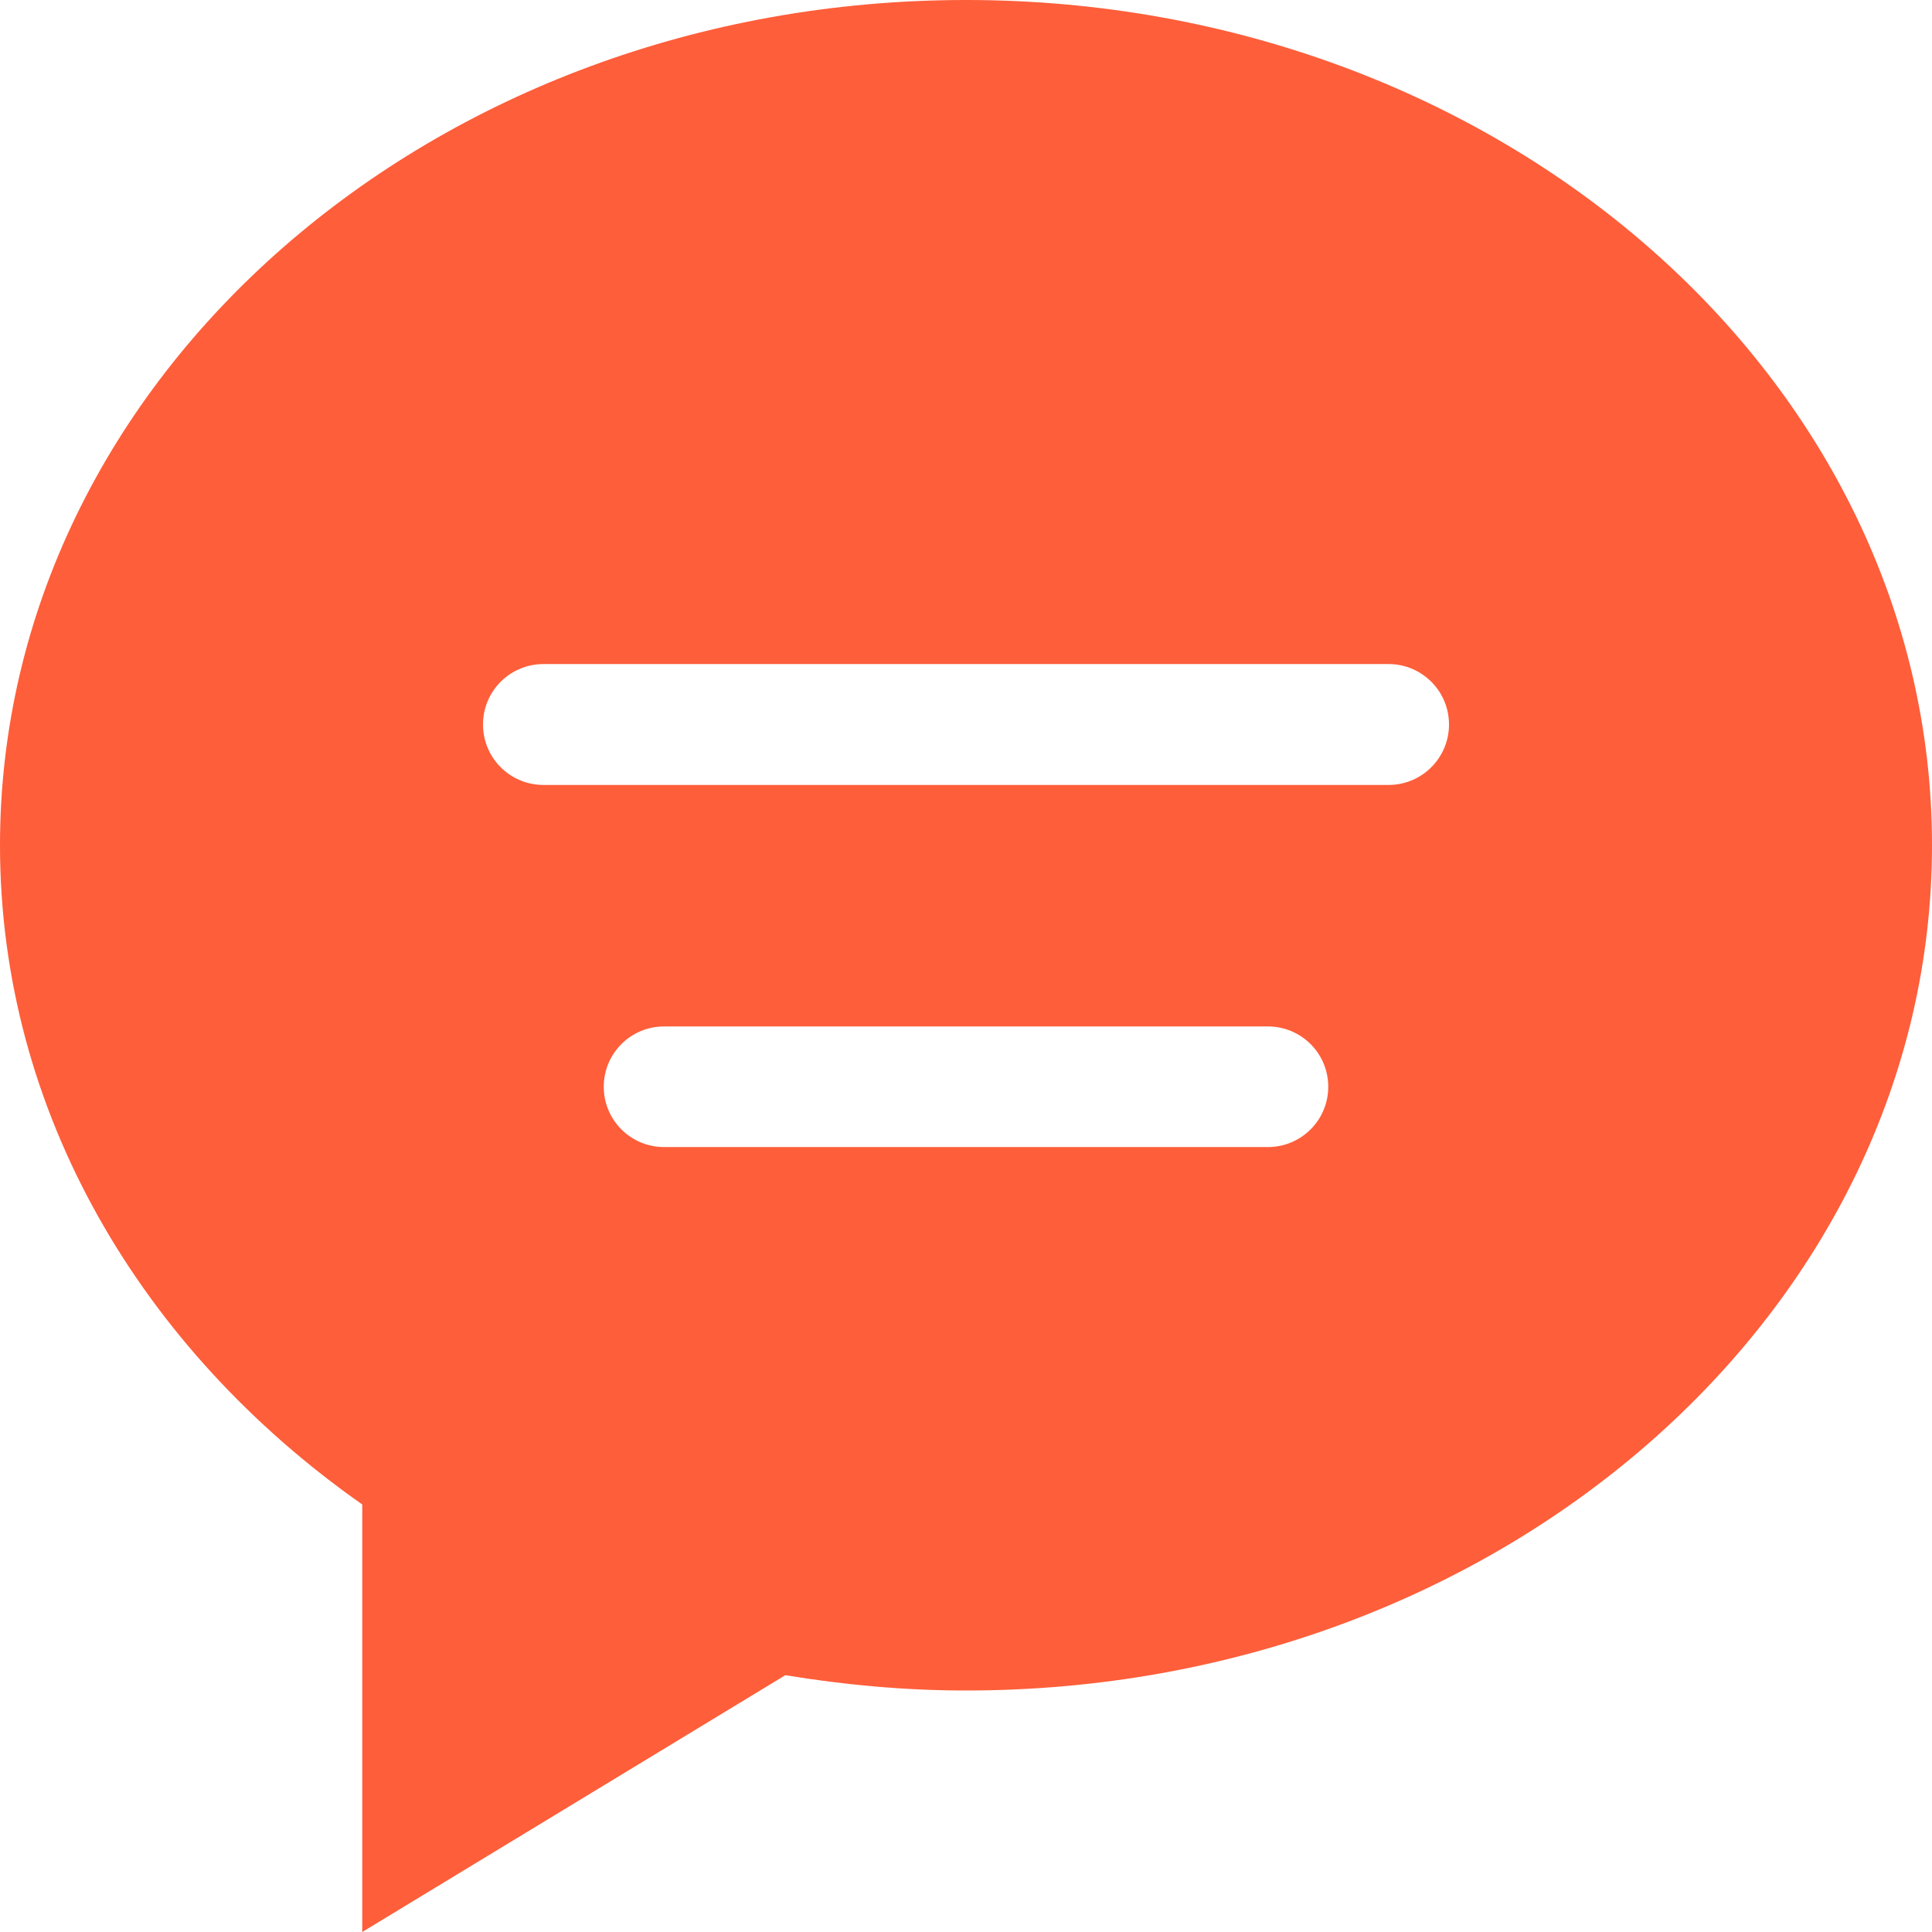
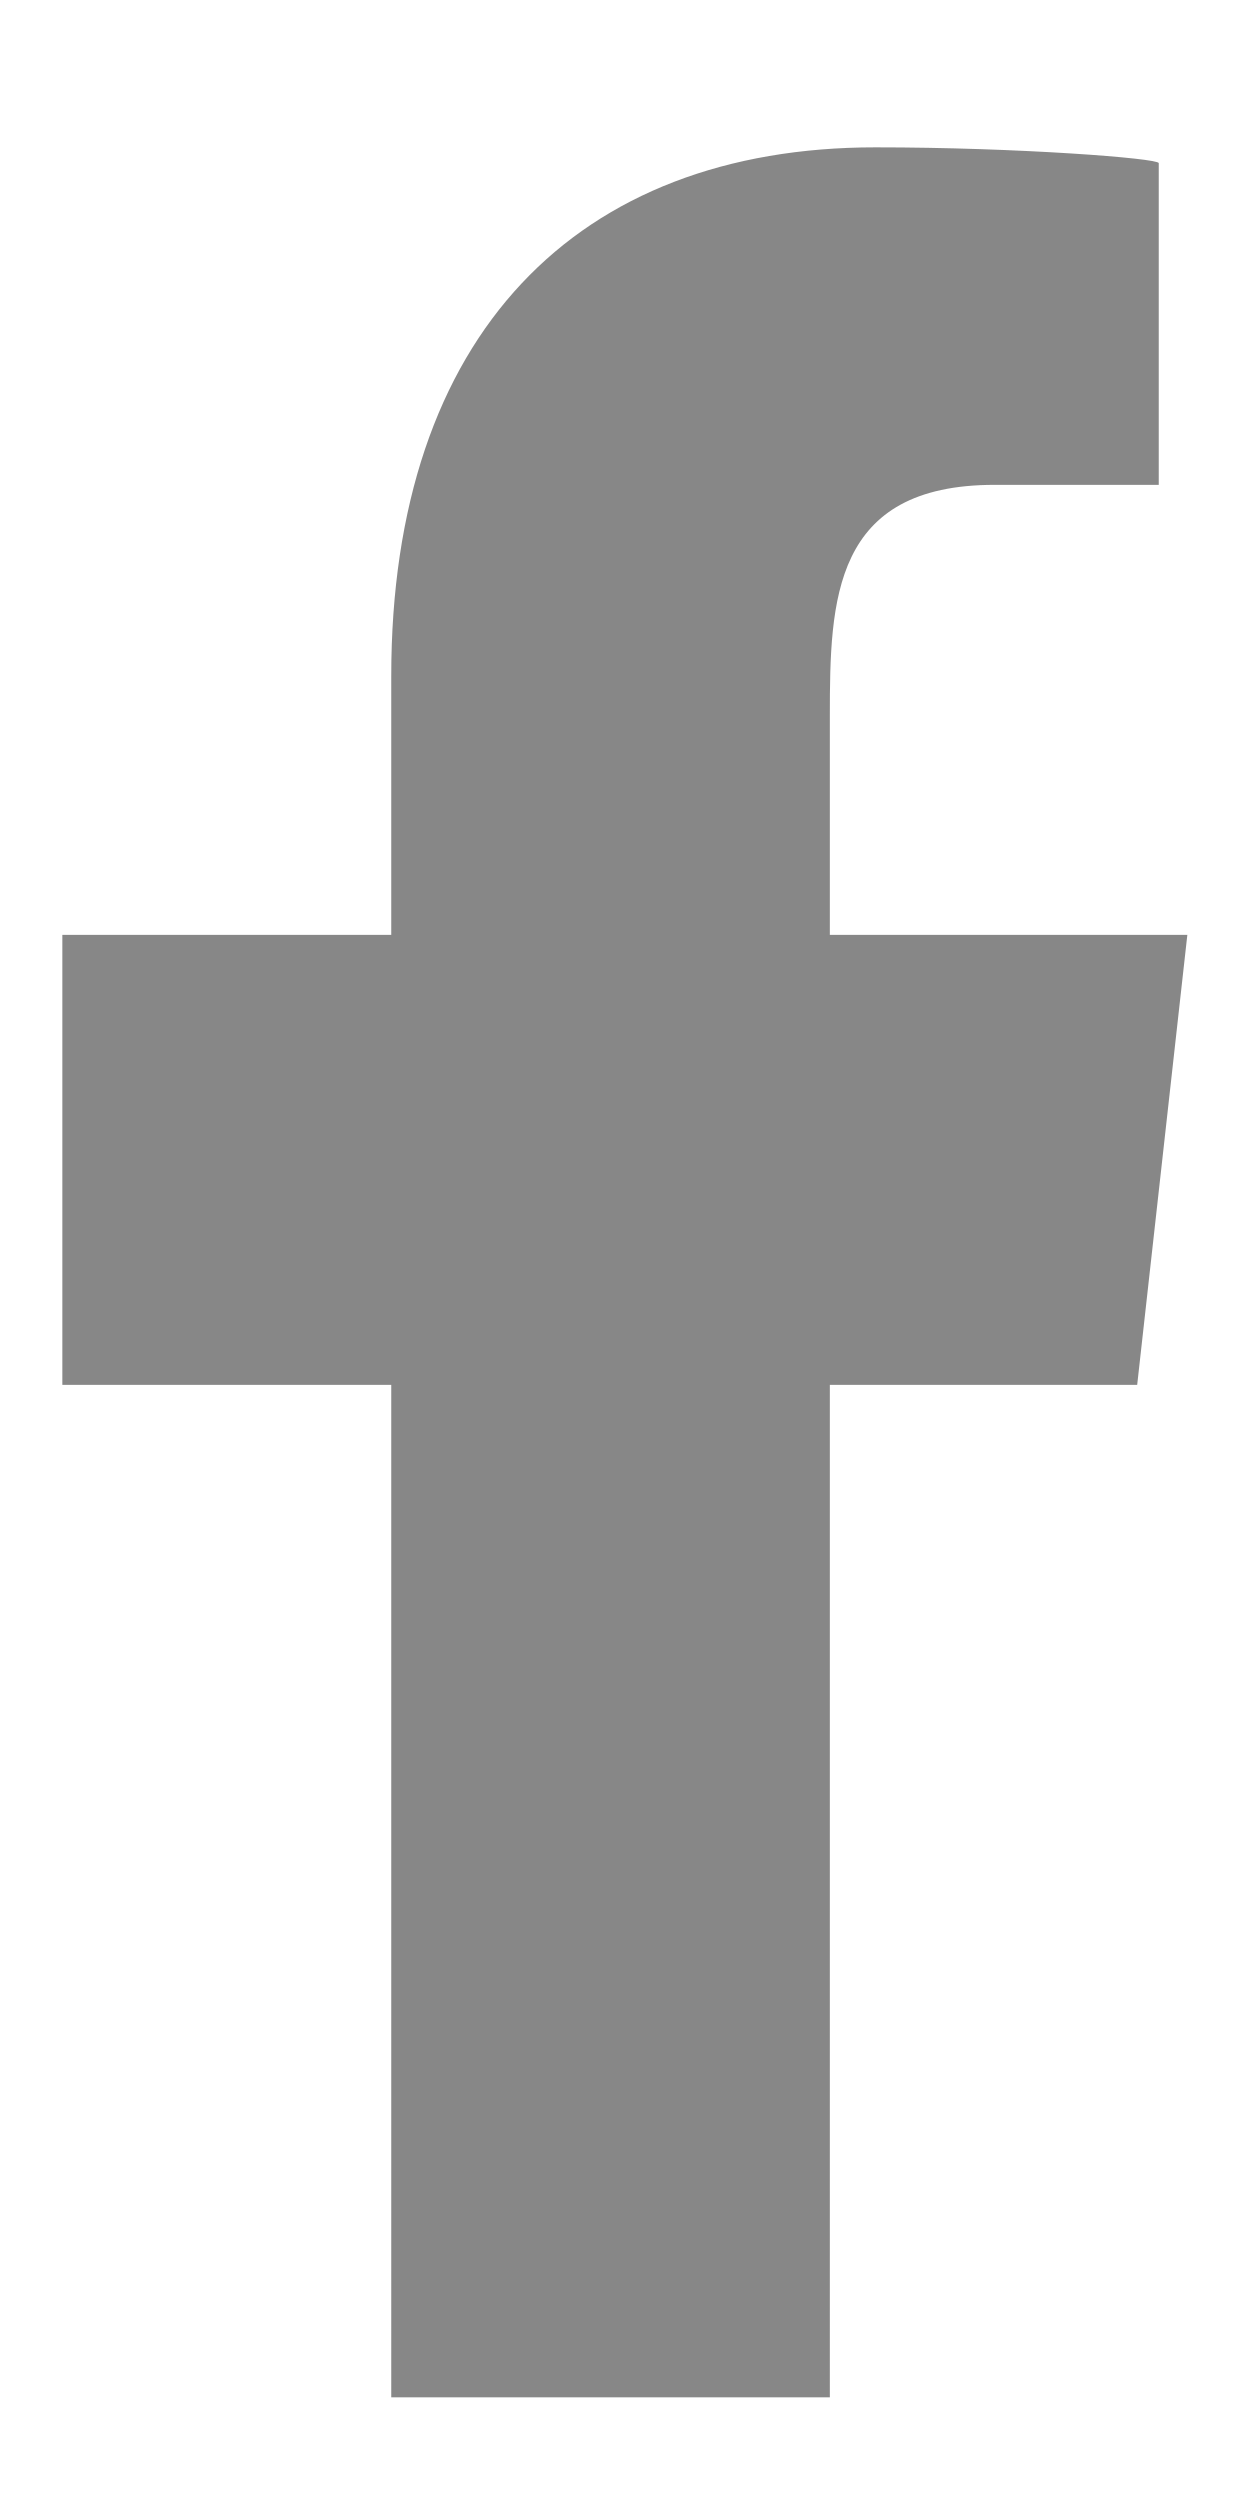
- <svg xmlns="http://www.w3.org/2000/svg" width="14" height="14" viewBox="0 0 14 14" fill="none">
-   <path fill-rule="evenodd" clip-rule="evenodd" d="M10.062 5.688H3.938C3.696 5.688 3.5 5.492 3.5 5.25C3.5 5.008 3.696 4.812 3.938 4.812H10.062C10.304 4.812 10.5 5.008 10.5 5.25C10.5 5.492 10.304 5.688 10.062 5.688ZM9.188 8.312H4.812C4.571 8.312 4.375 8.117 4.375 7.875C4.375 7.633 4.571 7.438 4.812 7.438H9.188C9.429 7.438 9.625 7.633 9.625 7.875C9.625 8.117 9.429 8.312 9.188 8.312ZM7 0C3.134 0 0 2.743 0 6.125C0 8.058 1.026 9.78 2.625 10.902V14L5.691 12.139C6.116 12.209 6.552 12.25 7 12.25C10.866 12.25 14 9.508 14 6.125C14 2.743 10.866 0 7 0Z" fill="#FE5E3A" />
+ <svg xmlns="http://www.w3.org/2000/svg" width="8" height="16" viewBox="0 0 8 16" fill="none">
+   <path fill-rule="evenodd" clip-rule="evenodd" d="M5.311 15.343V8.863H7.278L7.599 5.983H5.311V4.581C5.311 3.839 5.33 3.103 6.366 3.103H7.416V1.044C7.416 1.013 6.514 0.943 5.602 0.943C3.697 0.943 2.504 2.137 2.504 4.327V5.983H0.399V8.863H2.504V15.343H5.311Z" fill="#111111" fill-opacity="0.5" />
</svg>
